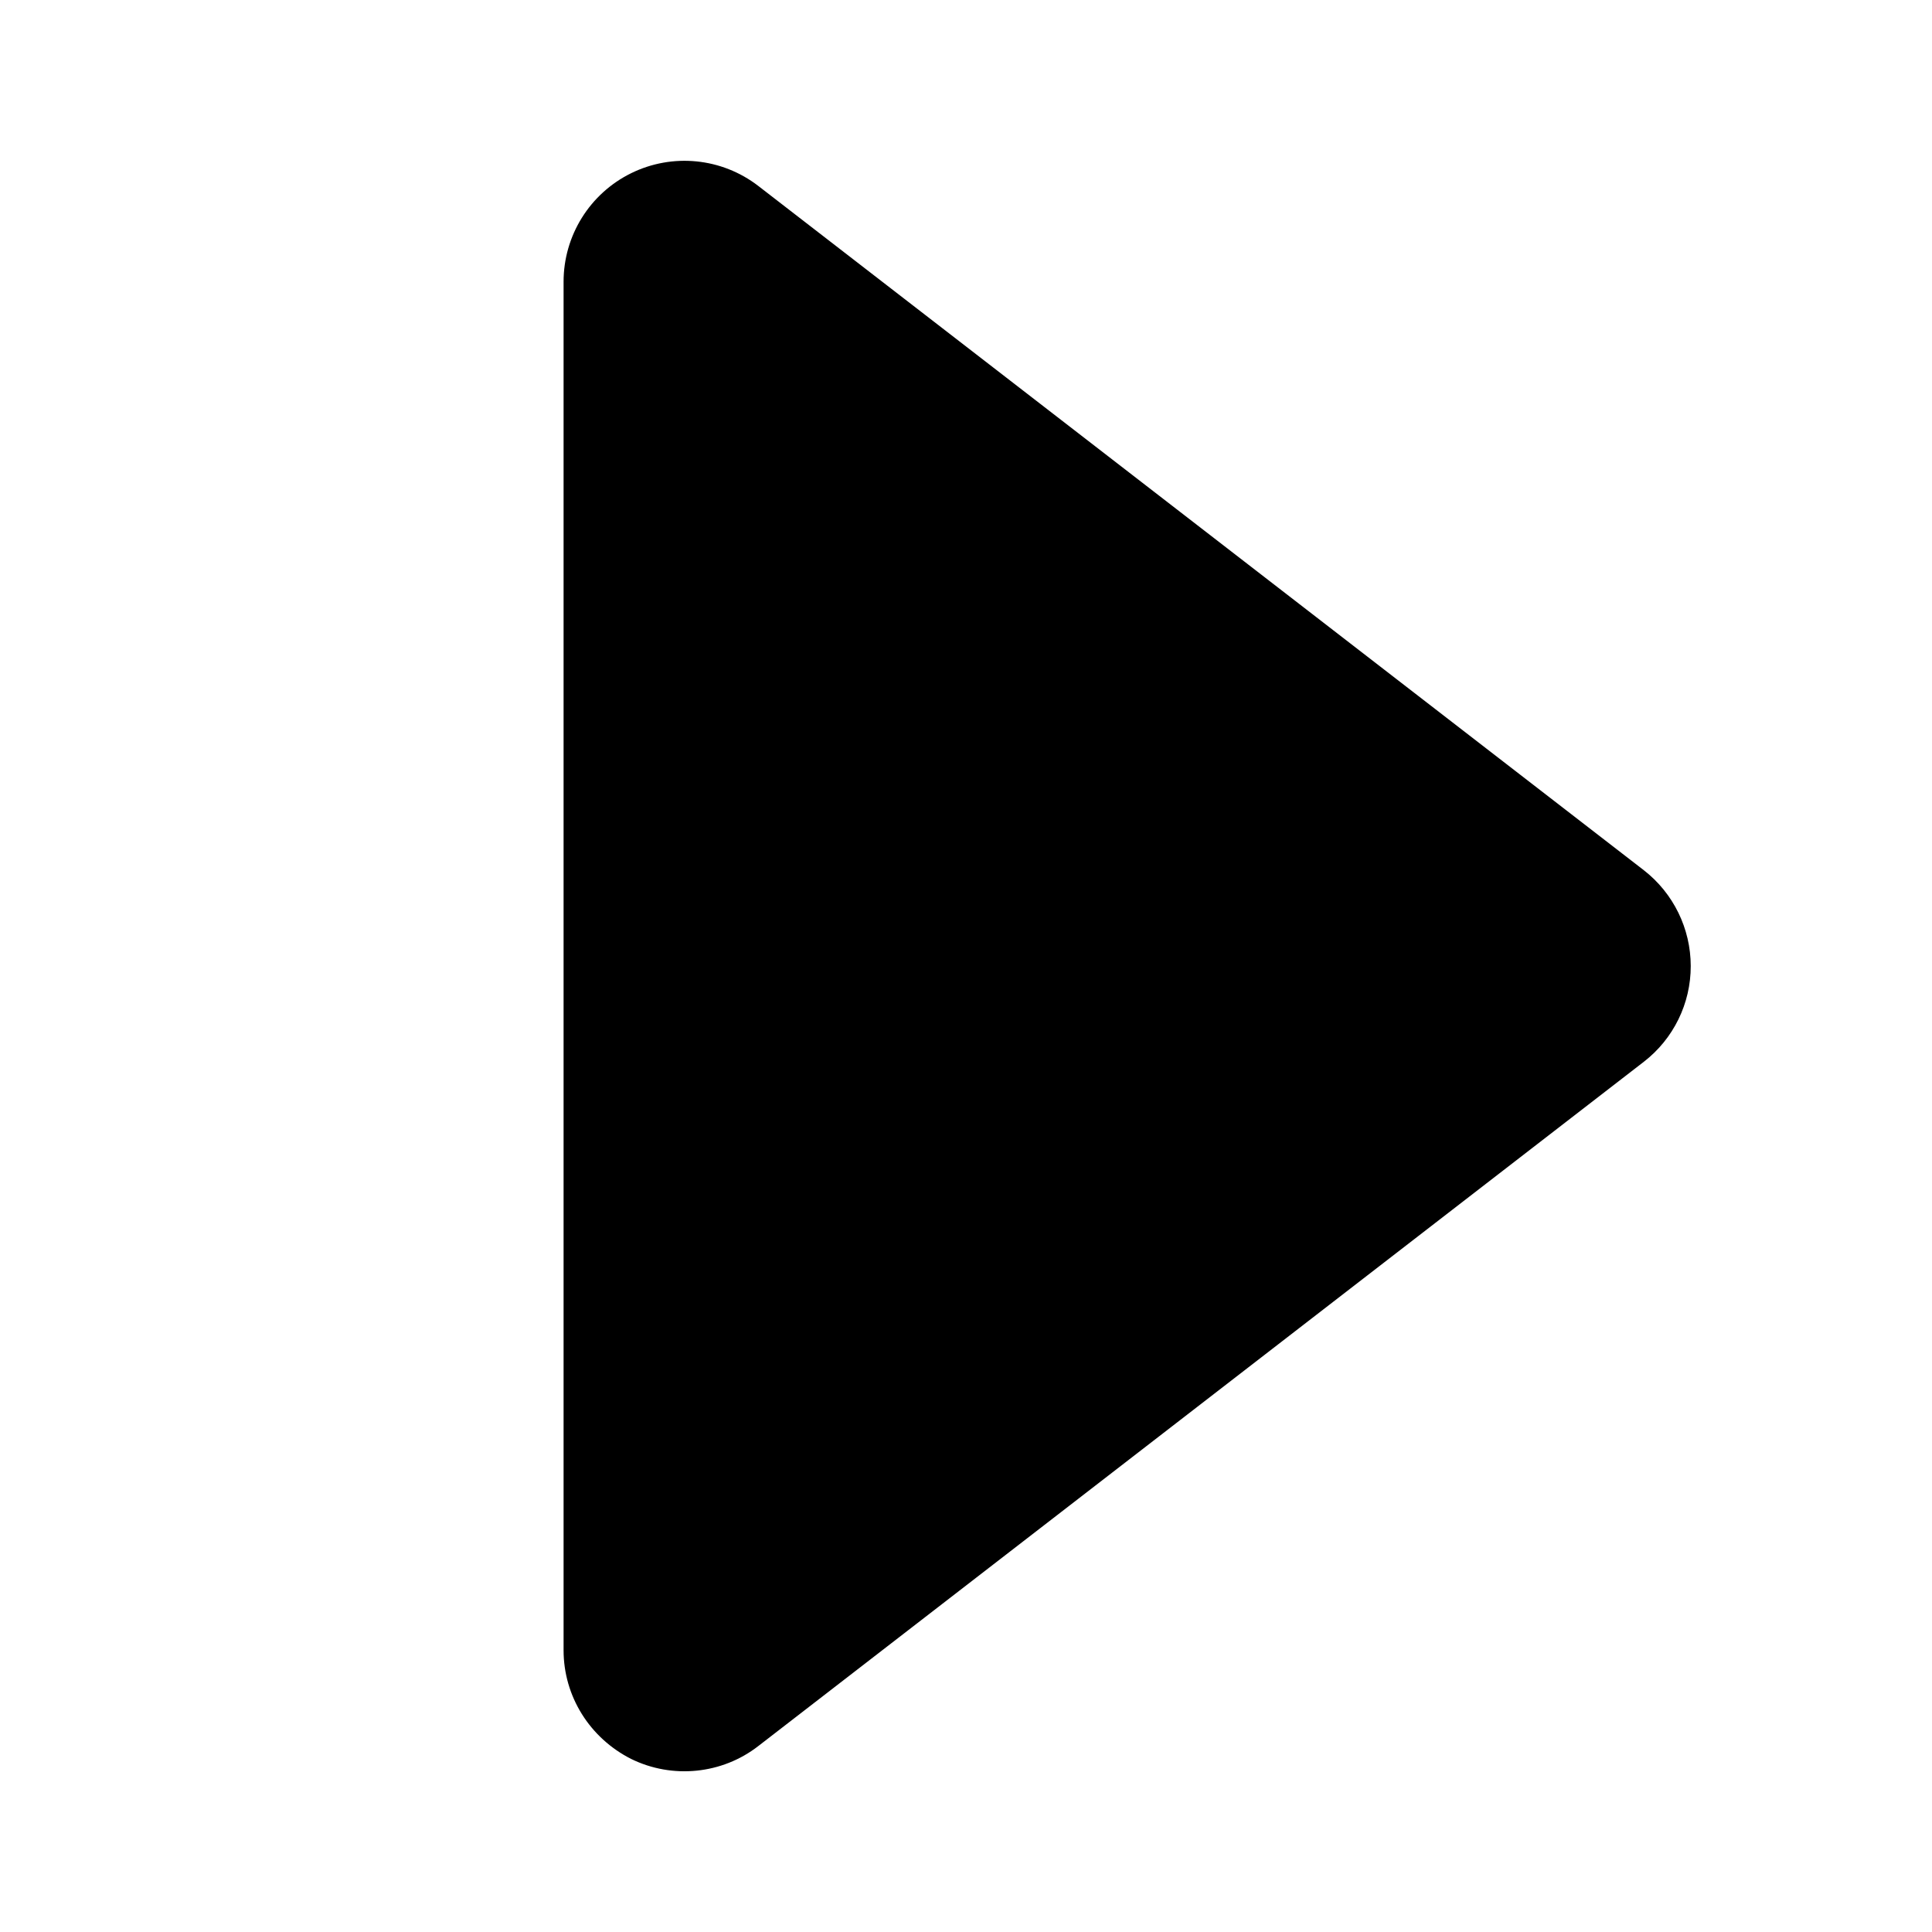
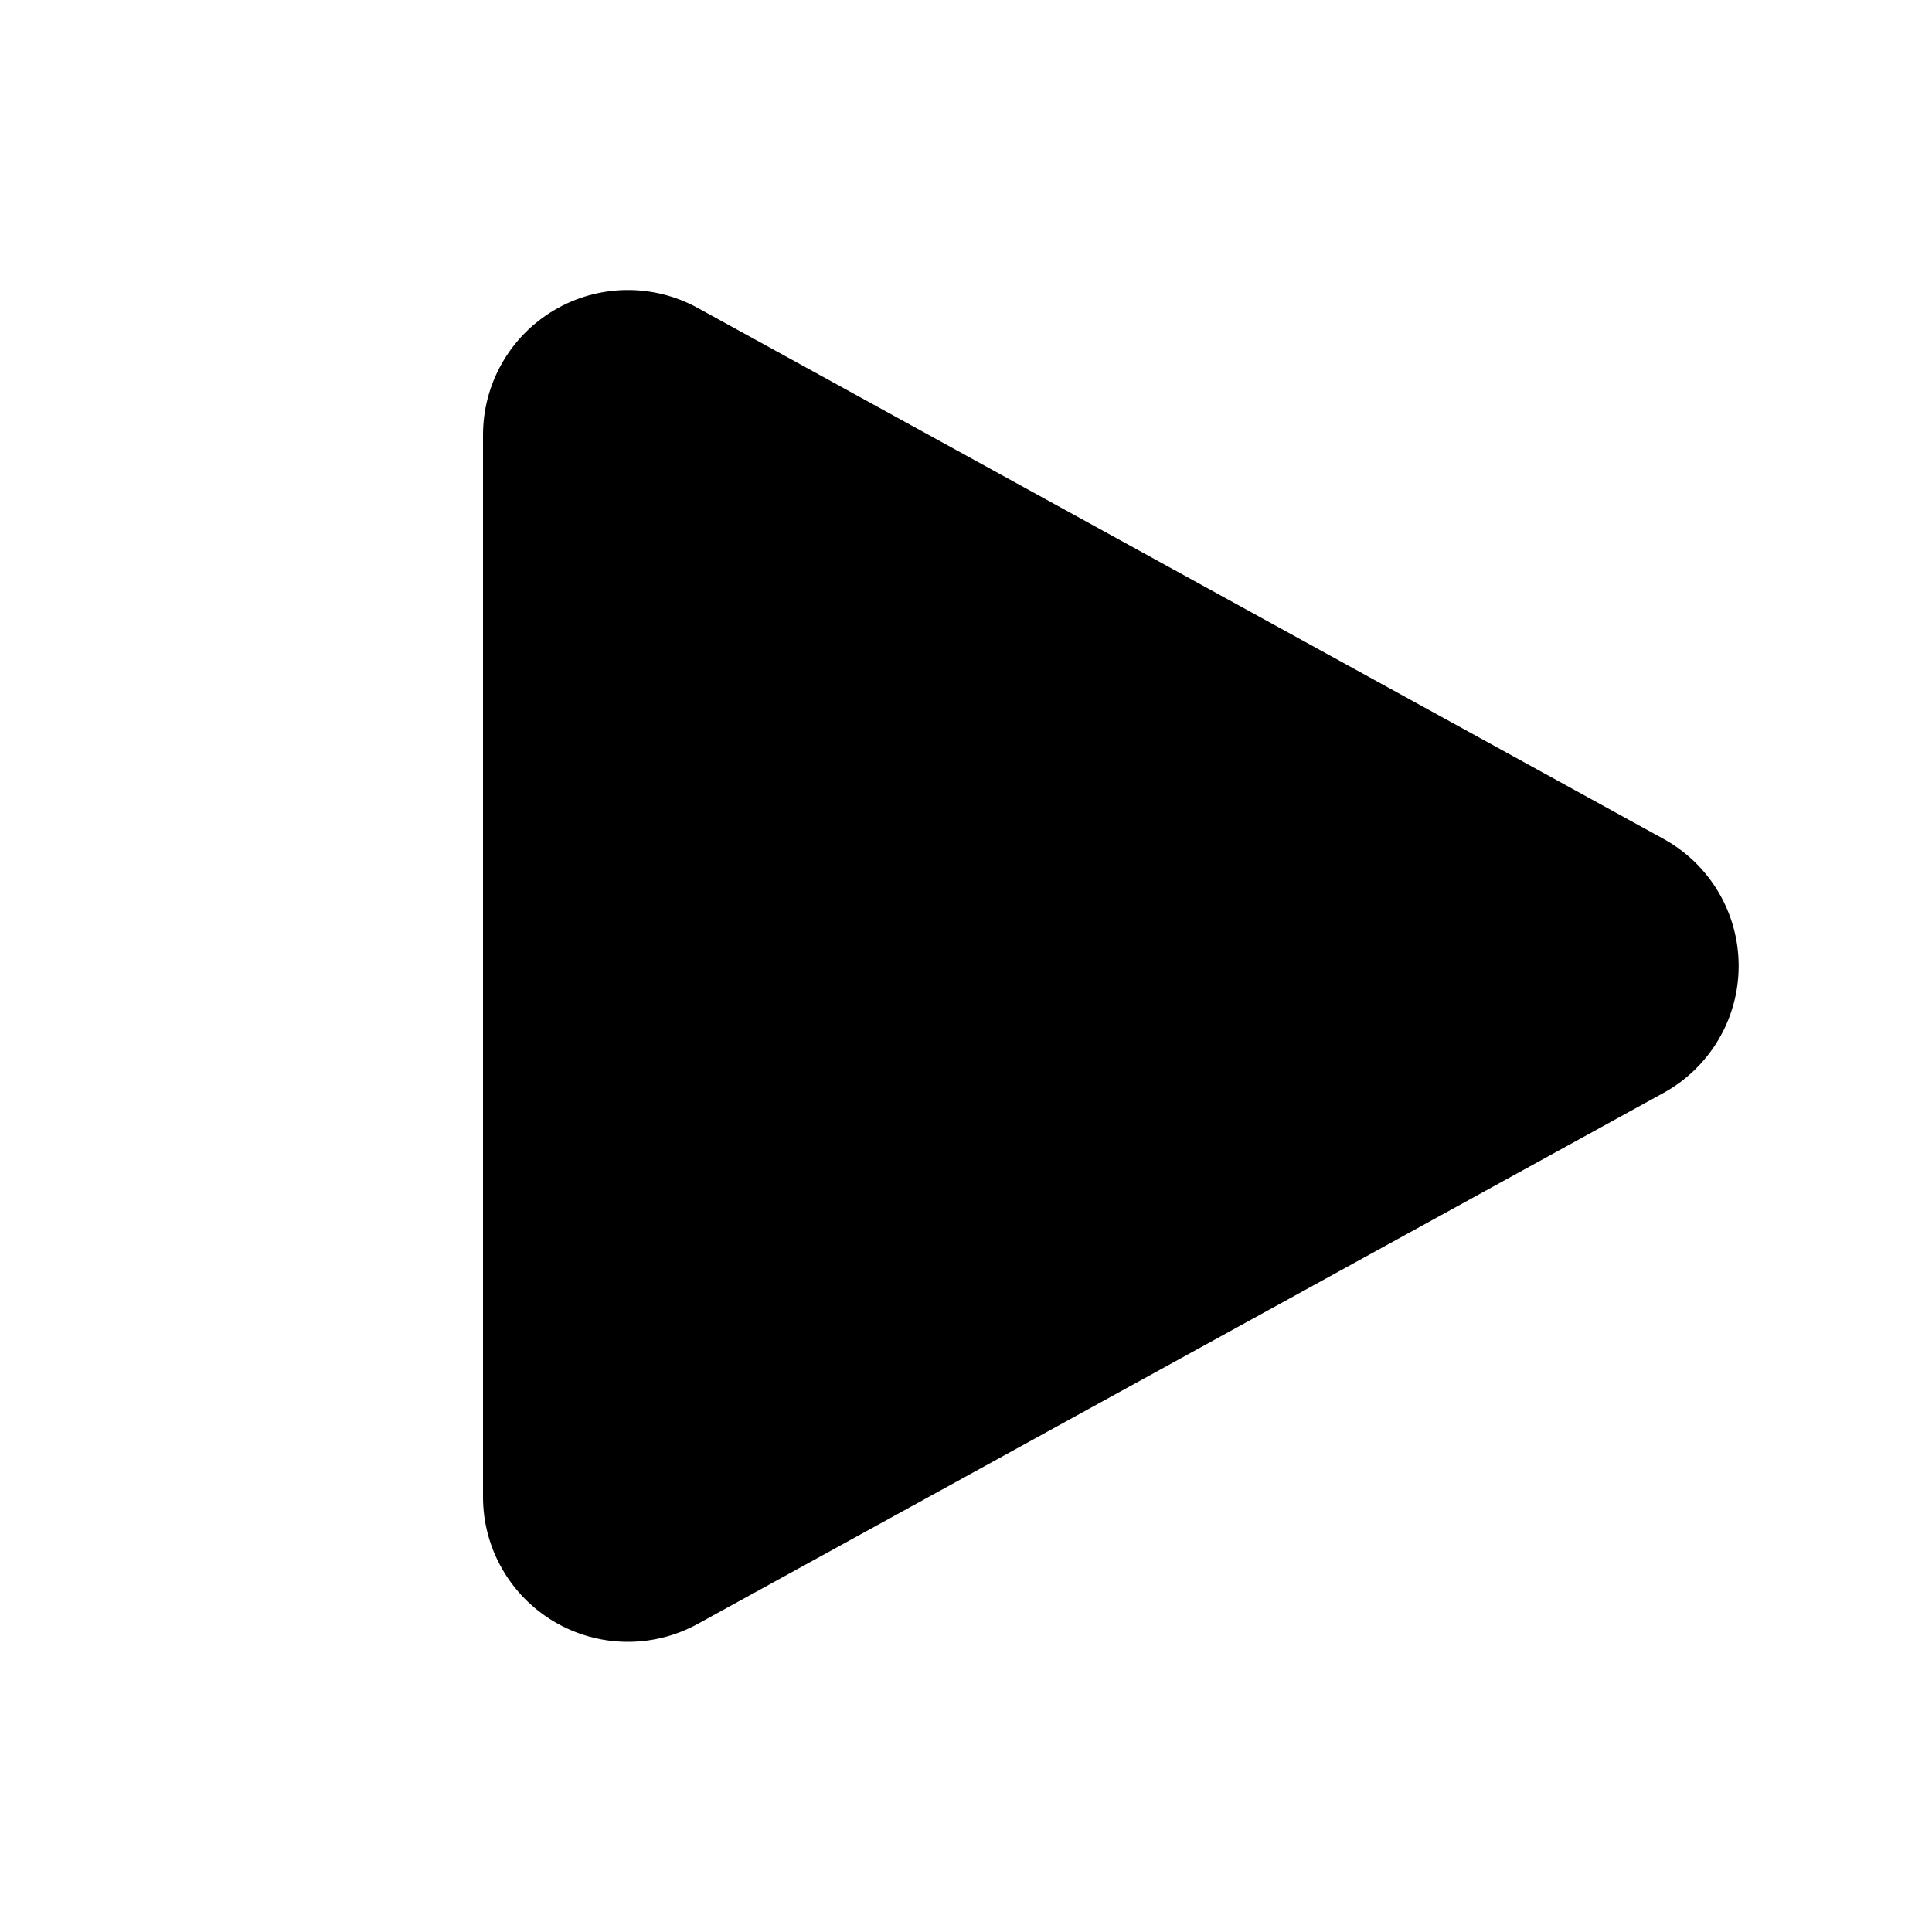
- <svg xmlns="http://www.w3.org/2000/svg" width="1em" height="1em" viewBox="0 0 24 24">
-   <path fill="currentColor" d="M9.42 2.31A1.502 1.502 0 0 0 7.001 3.5v17c0 .572.325 1.09.839 1.35c.513.252 1.13.19 1.58-.16l11-8.5a1.5 1.5 0 0 0 .583-1.19a1.51 1.51 0 0 0-.583-1.19z" />
+ <svg xmlns="http://www.w3.org/2000/svg" width="1em" height="1em" viewBox="0 0 20 20">
+   <path fill="currentColor" d="M17.222 8.685a1.5 1.5 0 0 1 0 2.628l-10 5.498A1.5 1.5 0 0 1 5 15.496V4.502a1.5 1.5 0 0 1 2.223-1.314z" />
</svg>
